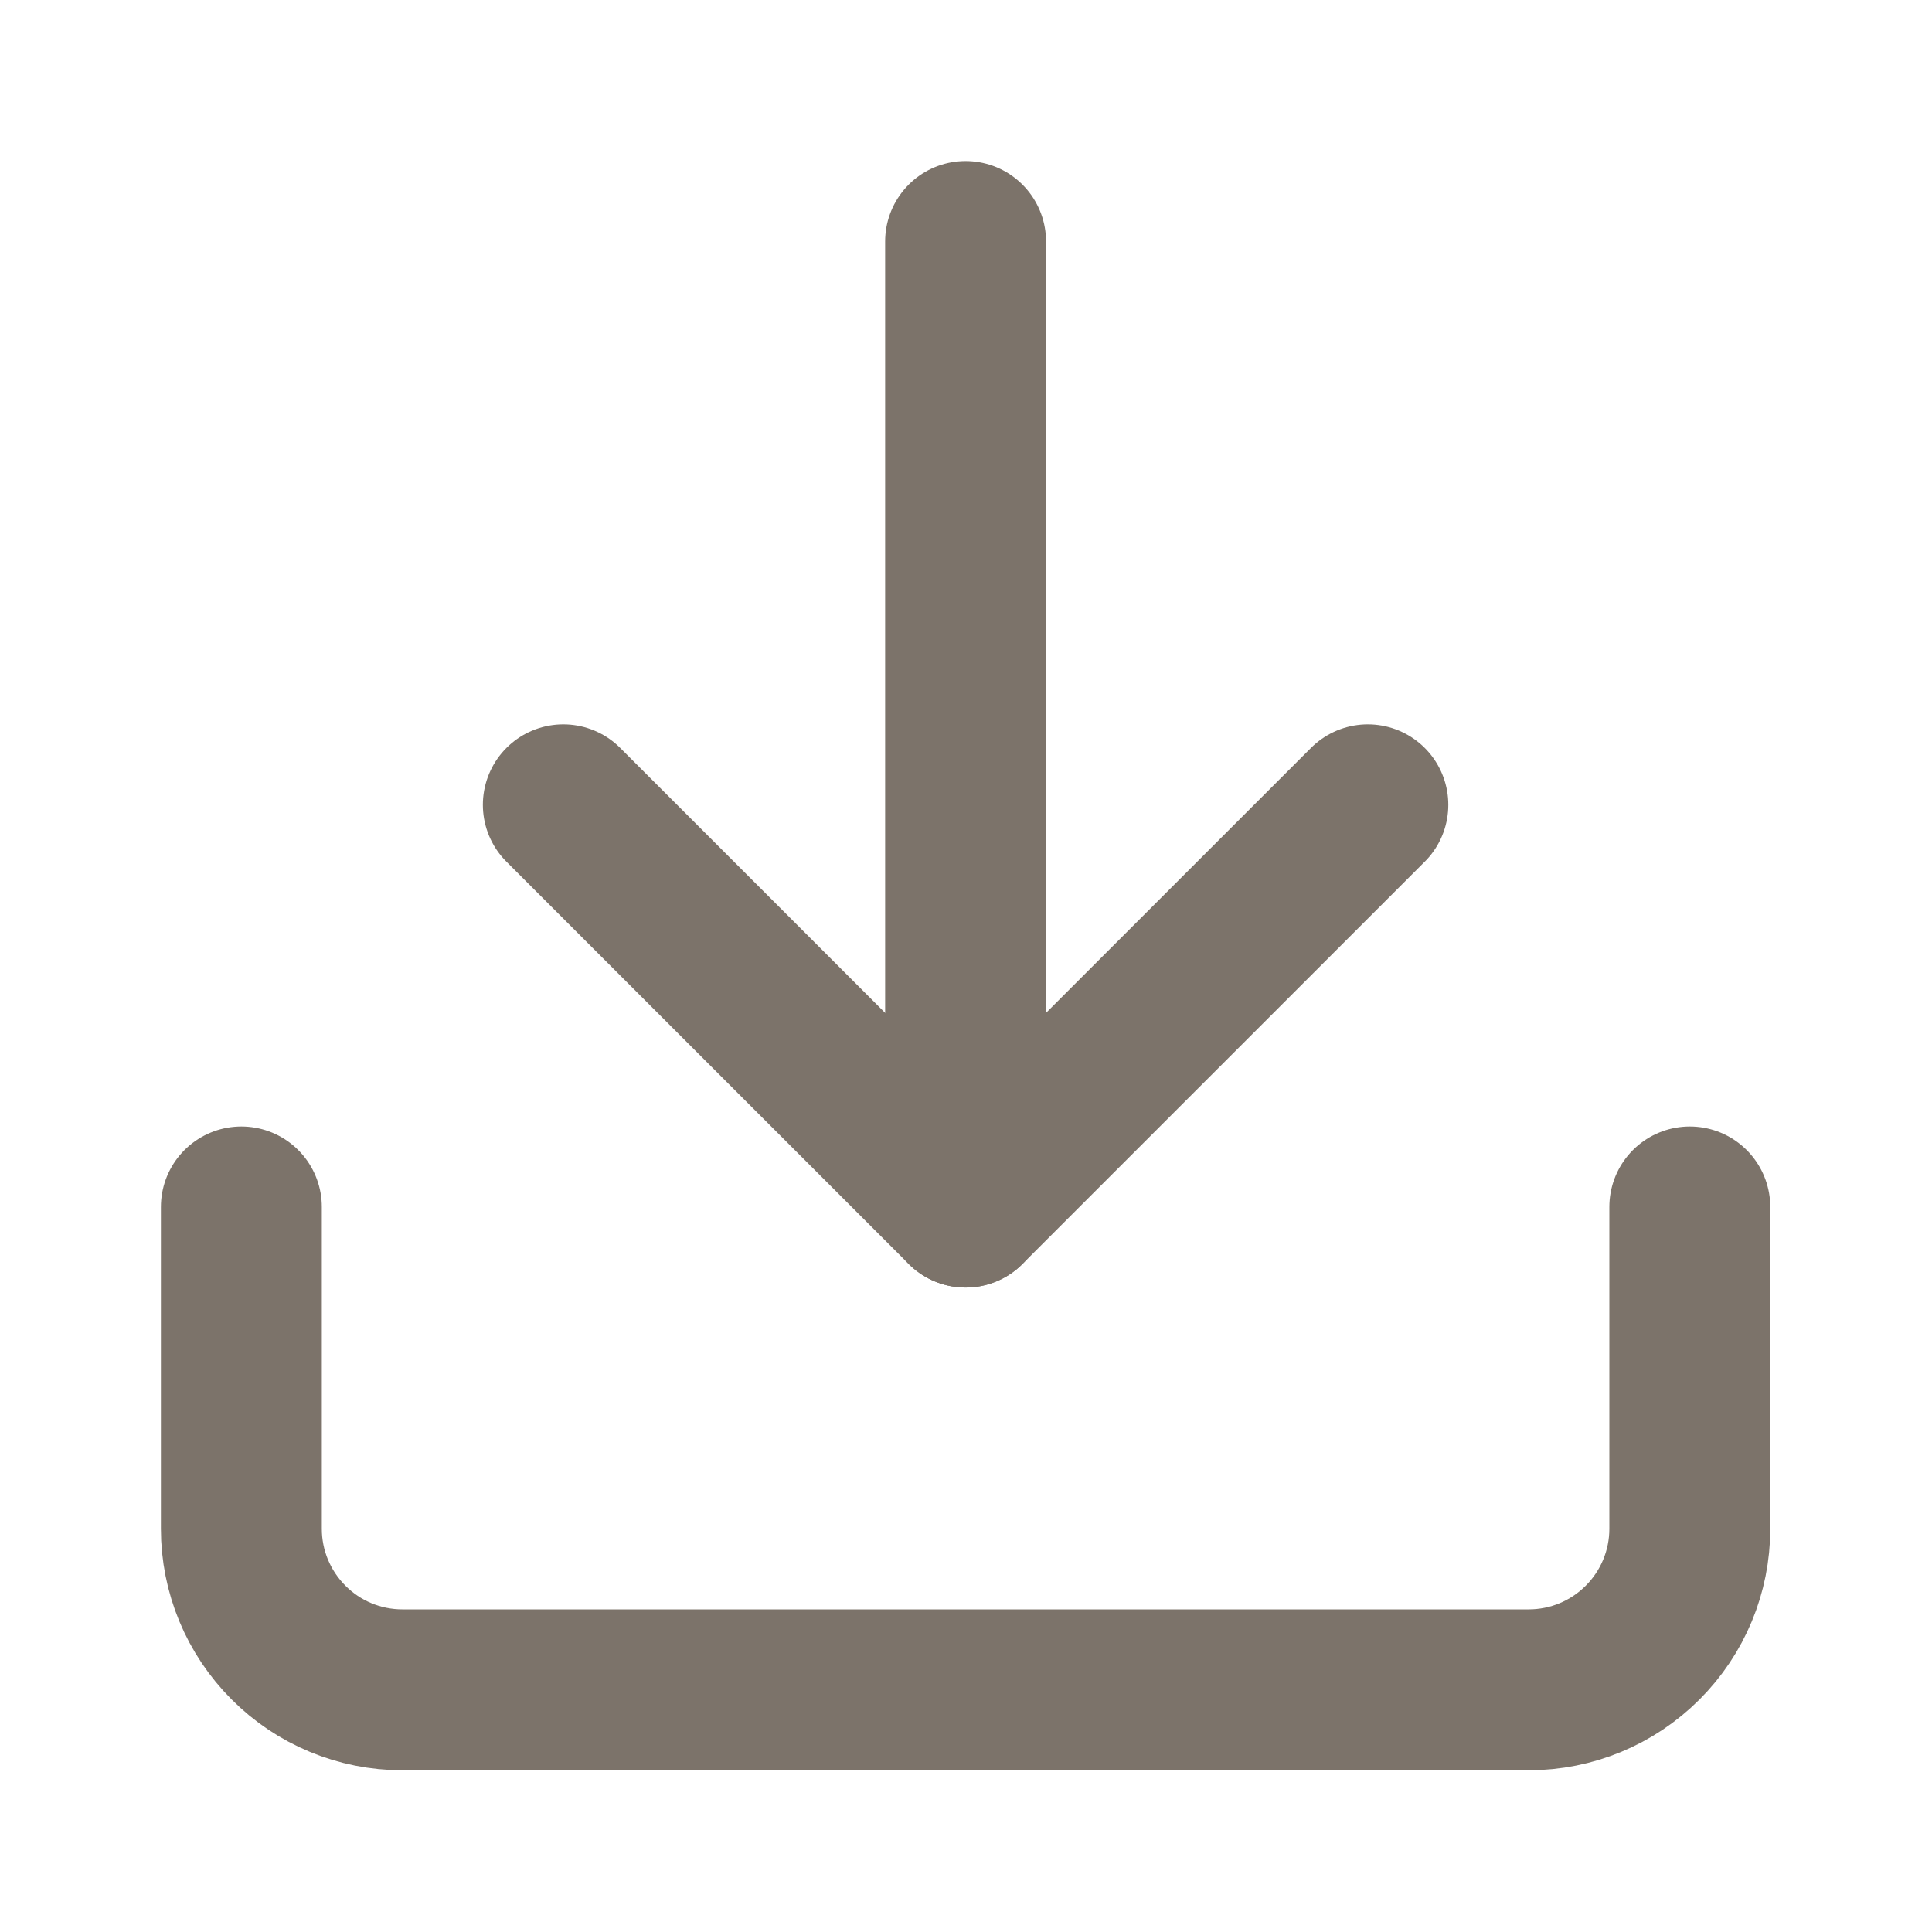
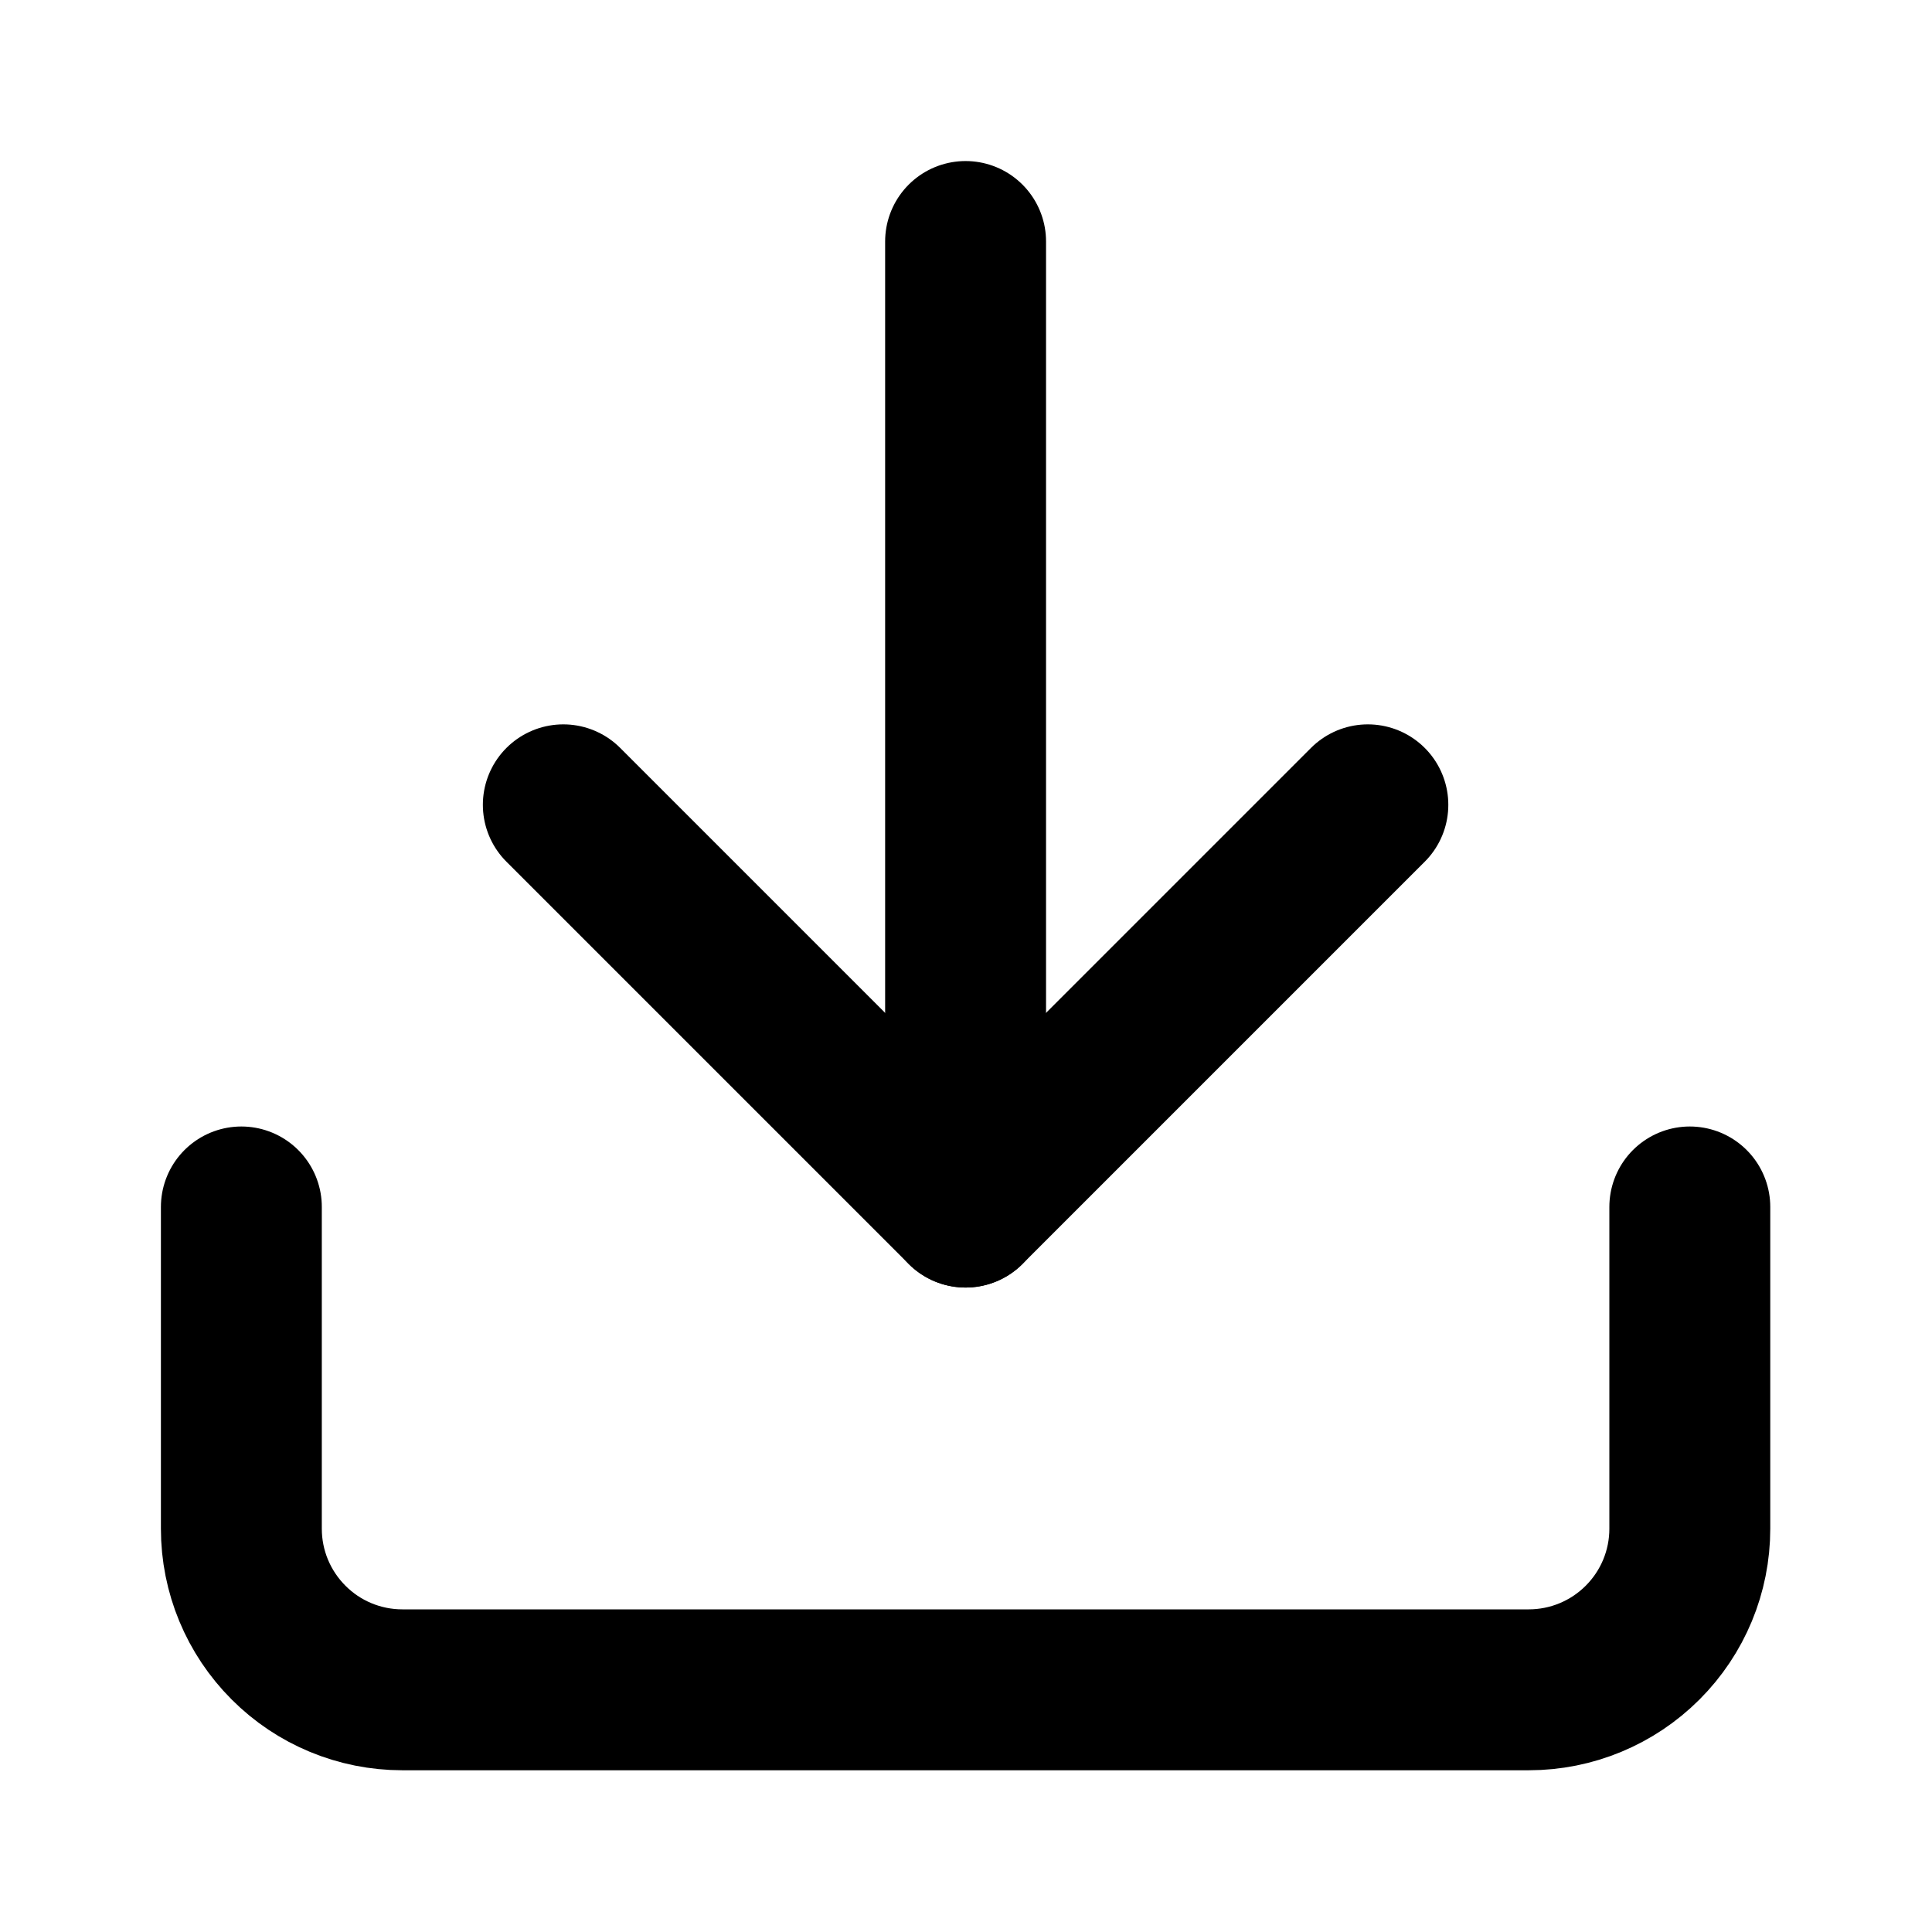
- <svg xmlns="http://www.w3.org/2000/svg" width="14" height="14" viewBox="0 0 14 14" fill="none">
-   <path d="M12.245 8.746V11.078C12.245 11.388 12.122 11.684 11.903 11.903C11.684 12.122 11.388 12.245 11.078 12.245H2.915C2.606 12.245 2.309 12.122 2.091 11.903C1.872 11.684 1.749 11.388 1.749 11.078V8.746" stroke="#7C736A" stroke-width="1.166" stroke-linecap="round" stroke-linejoin="round" />
-   <path d="M4.082 5.832L6.997 8.747L9.912 5.832" stroke="#7C736A" stroke-width="1.166" stroke-linecap="round" stroke-linejoin="round" />
-   <path d="M6.997 8.747V1.75" stroke="#7C736A" stroke-width="1.166" stroke-linecap="round" stroke-linejoin="round" />
+ <svg xmlns="http://www.w3.org/2000/svg" width="100%" height="100%" viewBox="0 0 14 14" fill="none">
+   <path d="M12.245 8.746V11.078C12.245 11.388 12.122 11.684 11.903 11.903C11.684 12.122 11.388 12.245 11.078 12.245H2.915C2.606 12.245 2.309 12.122 2.091 11.903C1.872 11.684 1.749 11.388 1.749 11.078V8.746" stroke="currentColor" stroke-width="1.166" stroke-linecap="round" stroke-linejoin="round" />
+   <path d="M4.082 5.832L6.997 8.747L9.912 5.832" stroke="currentColor" stroke-width="1.166" stroke-linecap="round" stroke-linejoin="round" />
+   <path d="M6.997 8.747V1.75" stroke="currentColor" stroke-width="1.166" stroke-linecap="round" stroke-linejoin="round" />
</svg>
